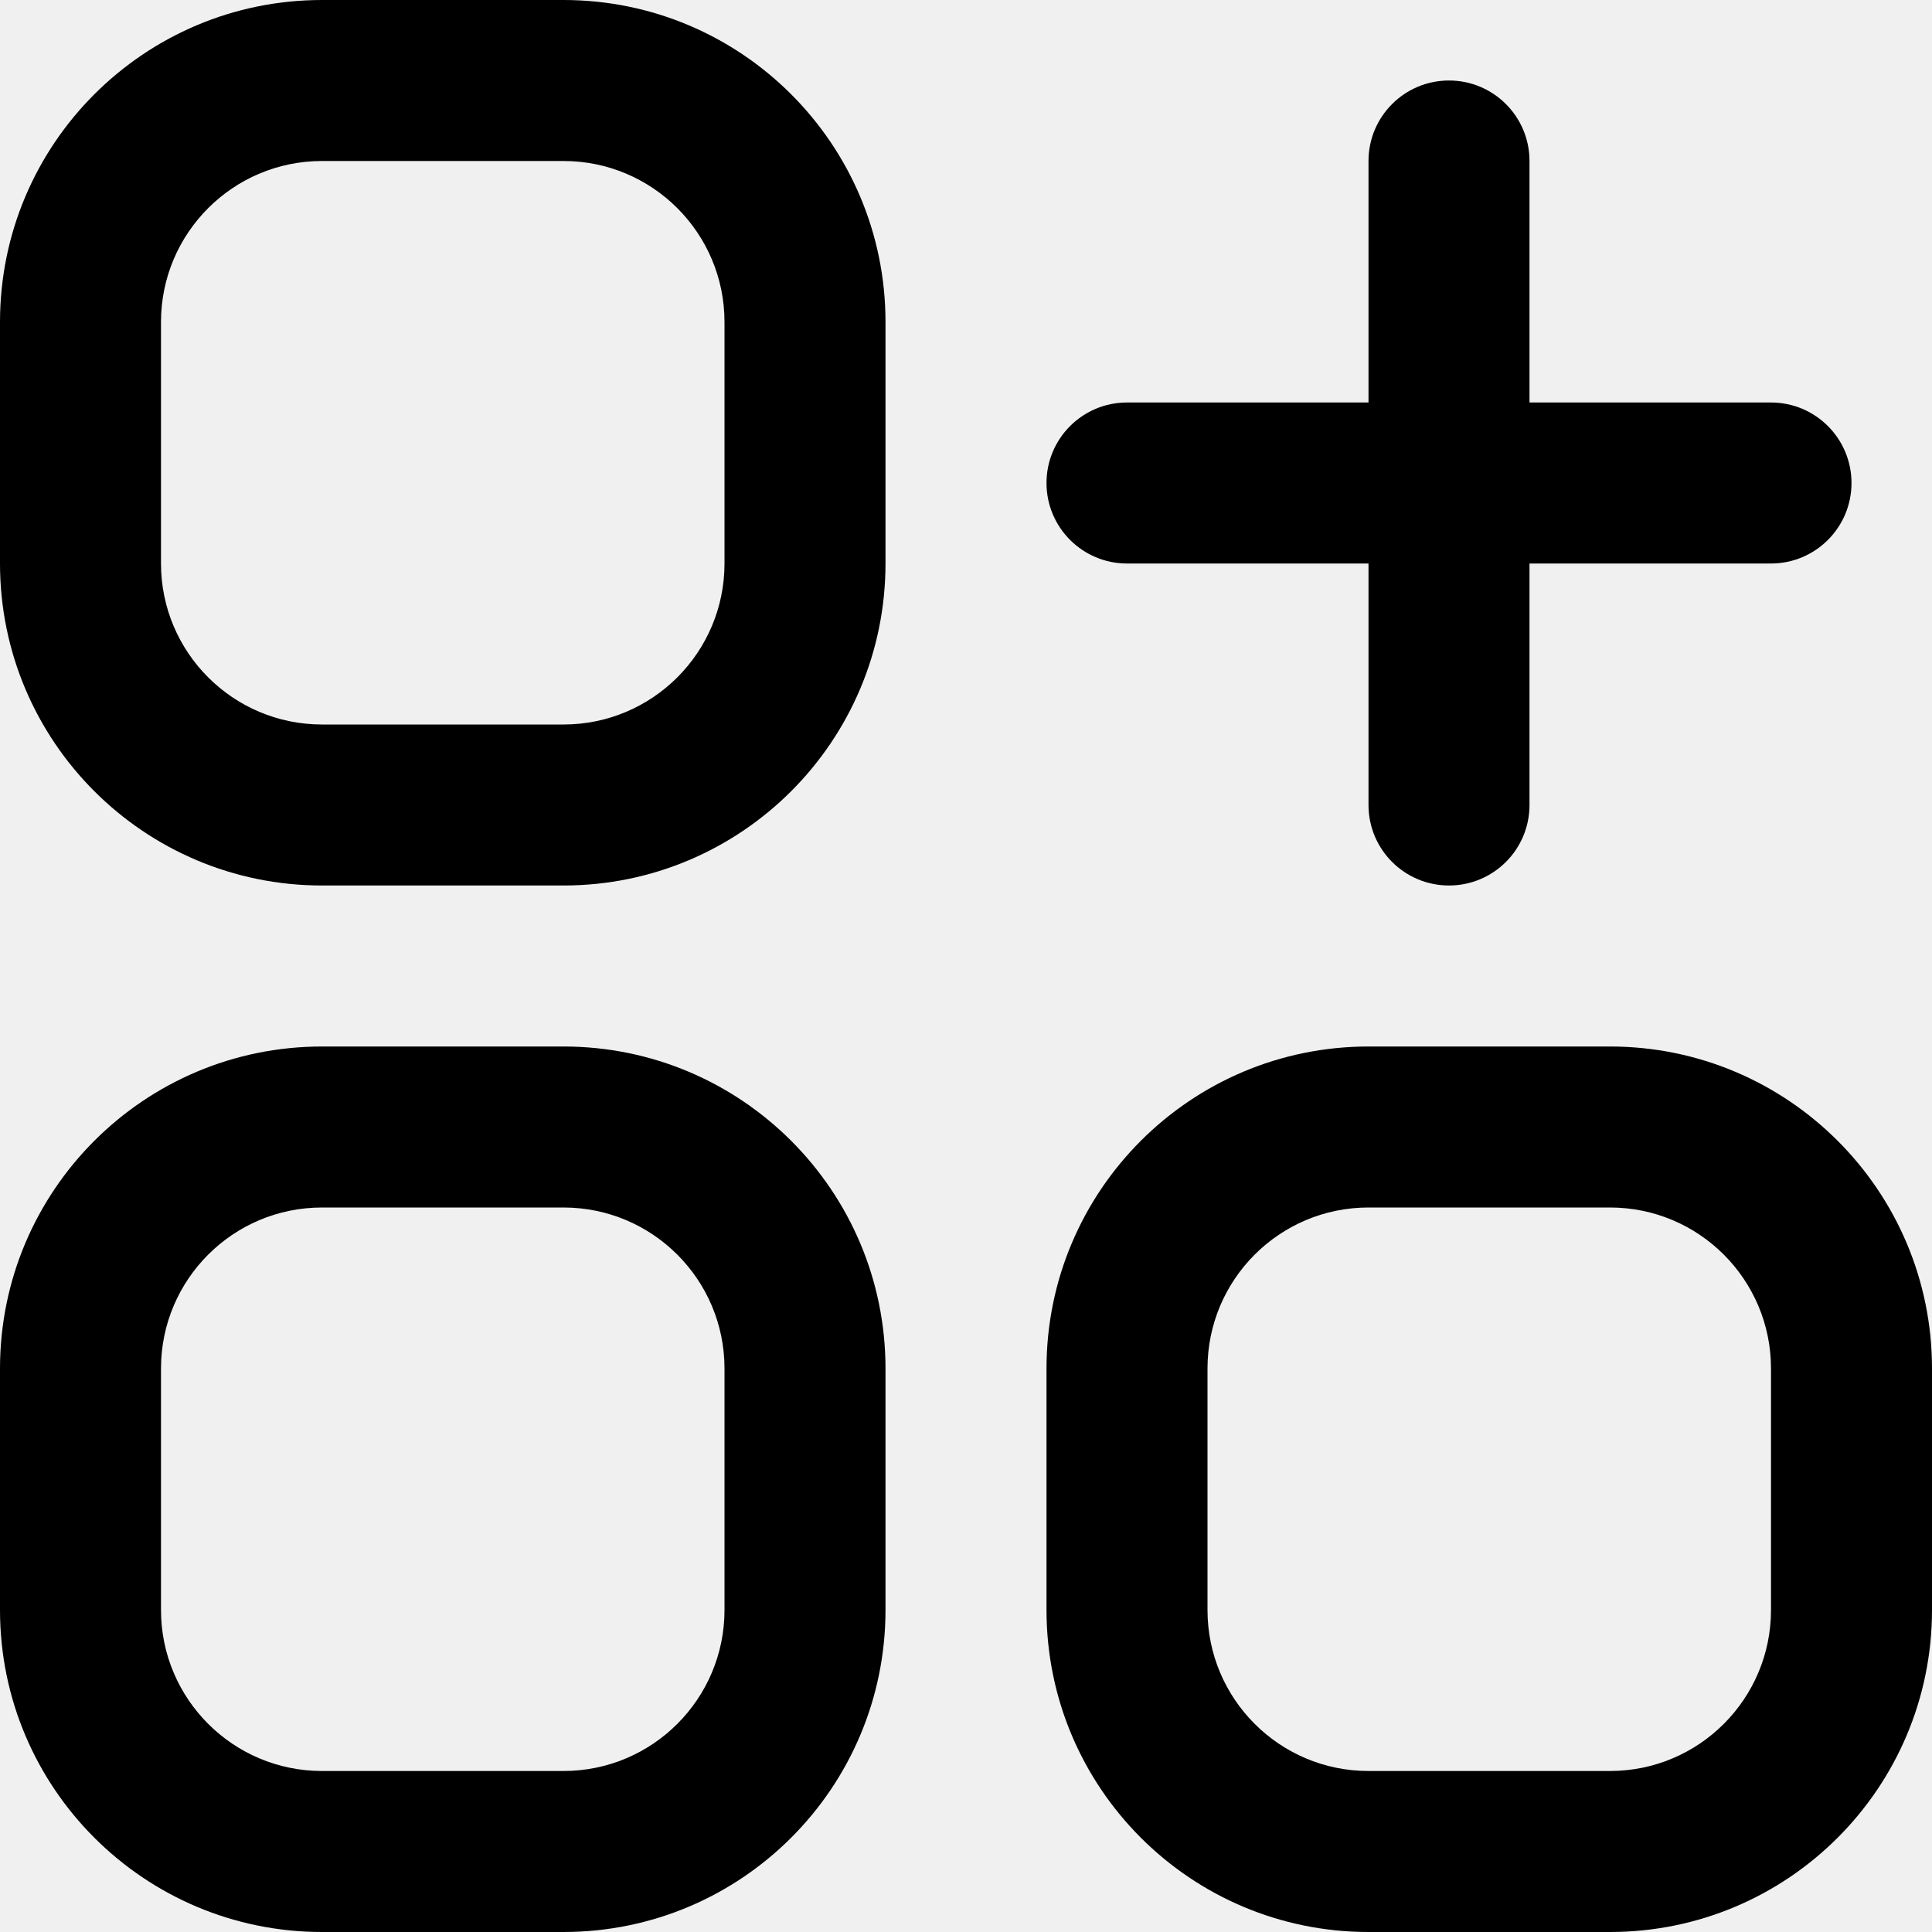
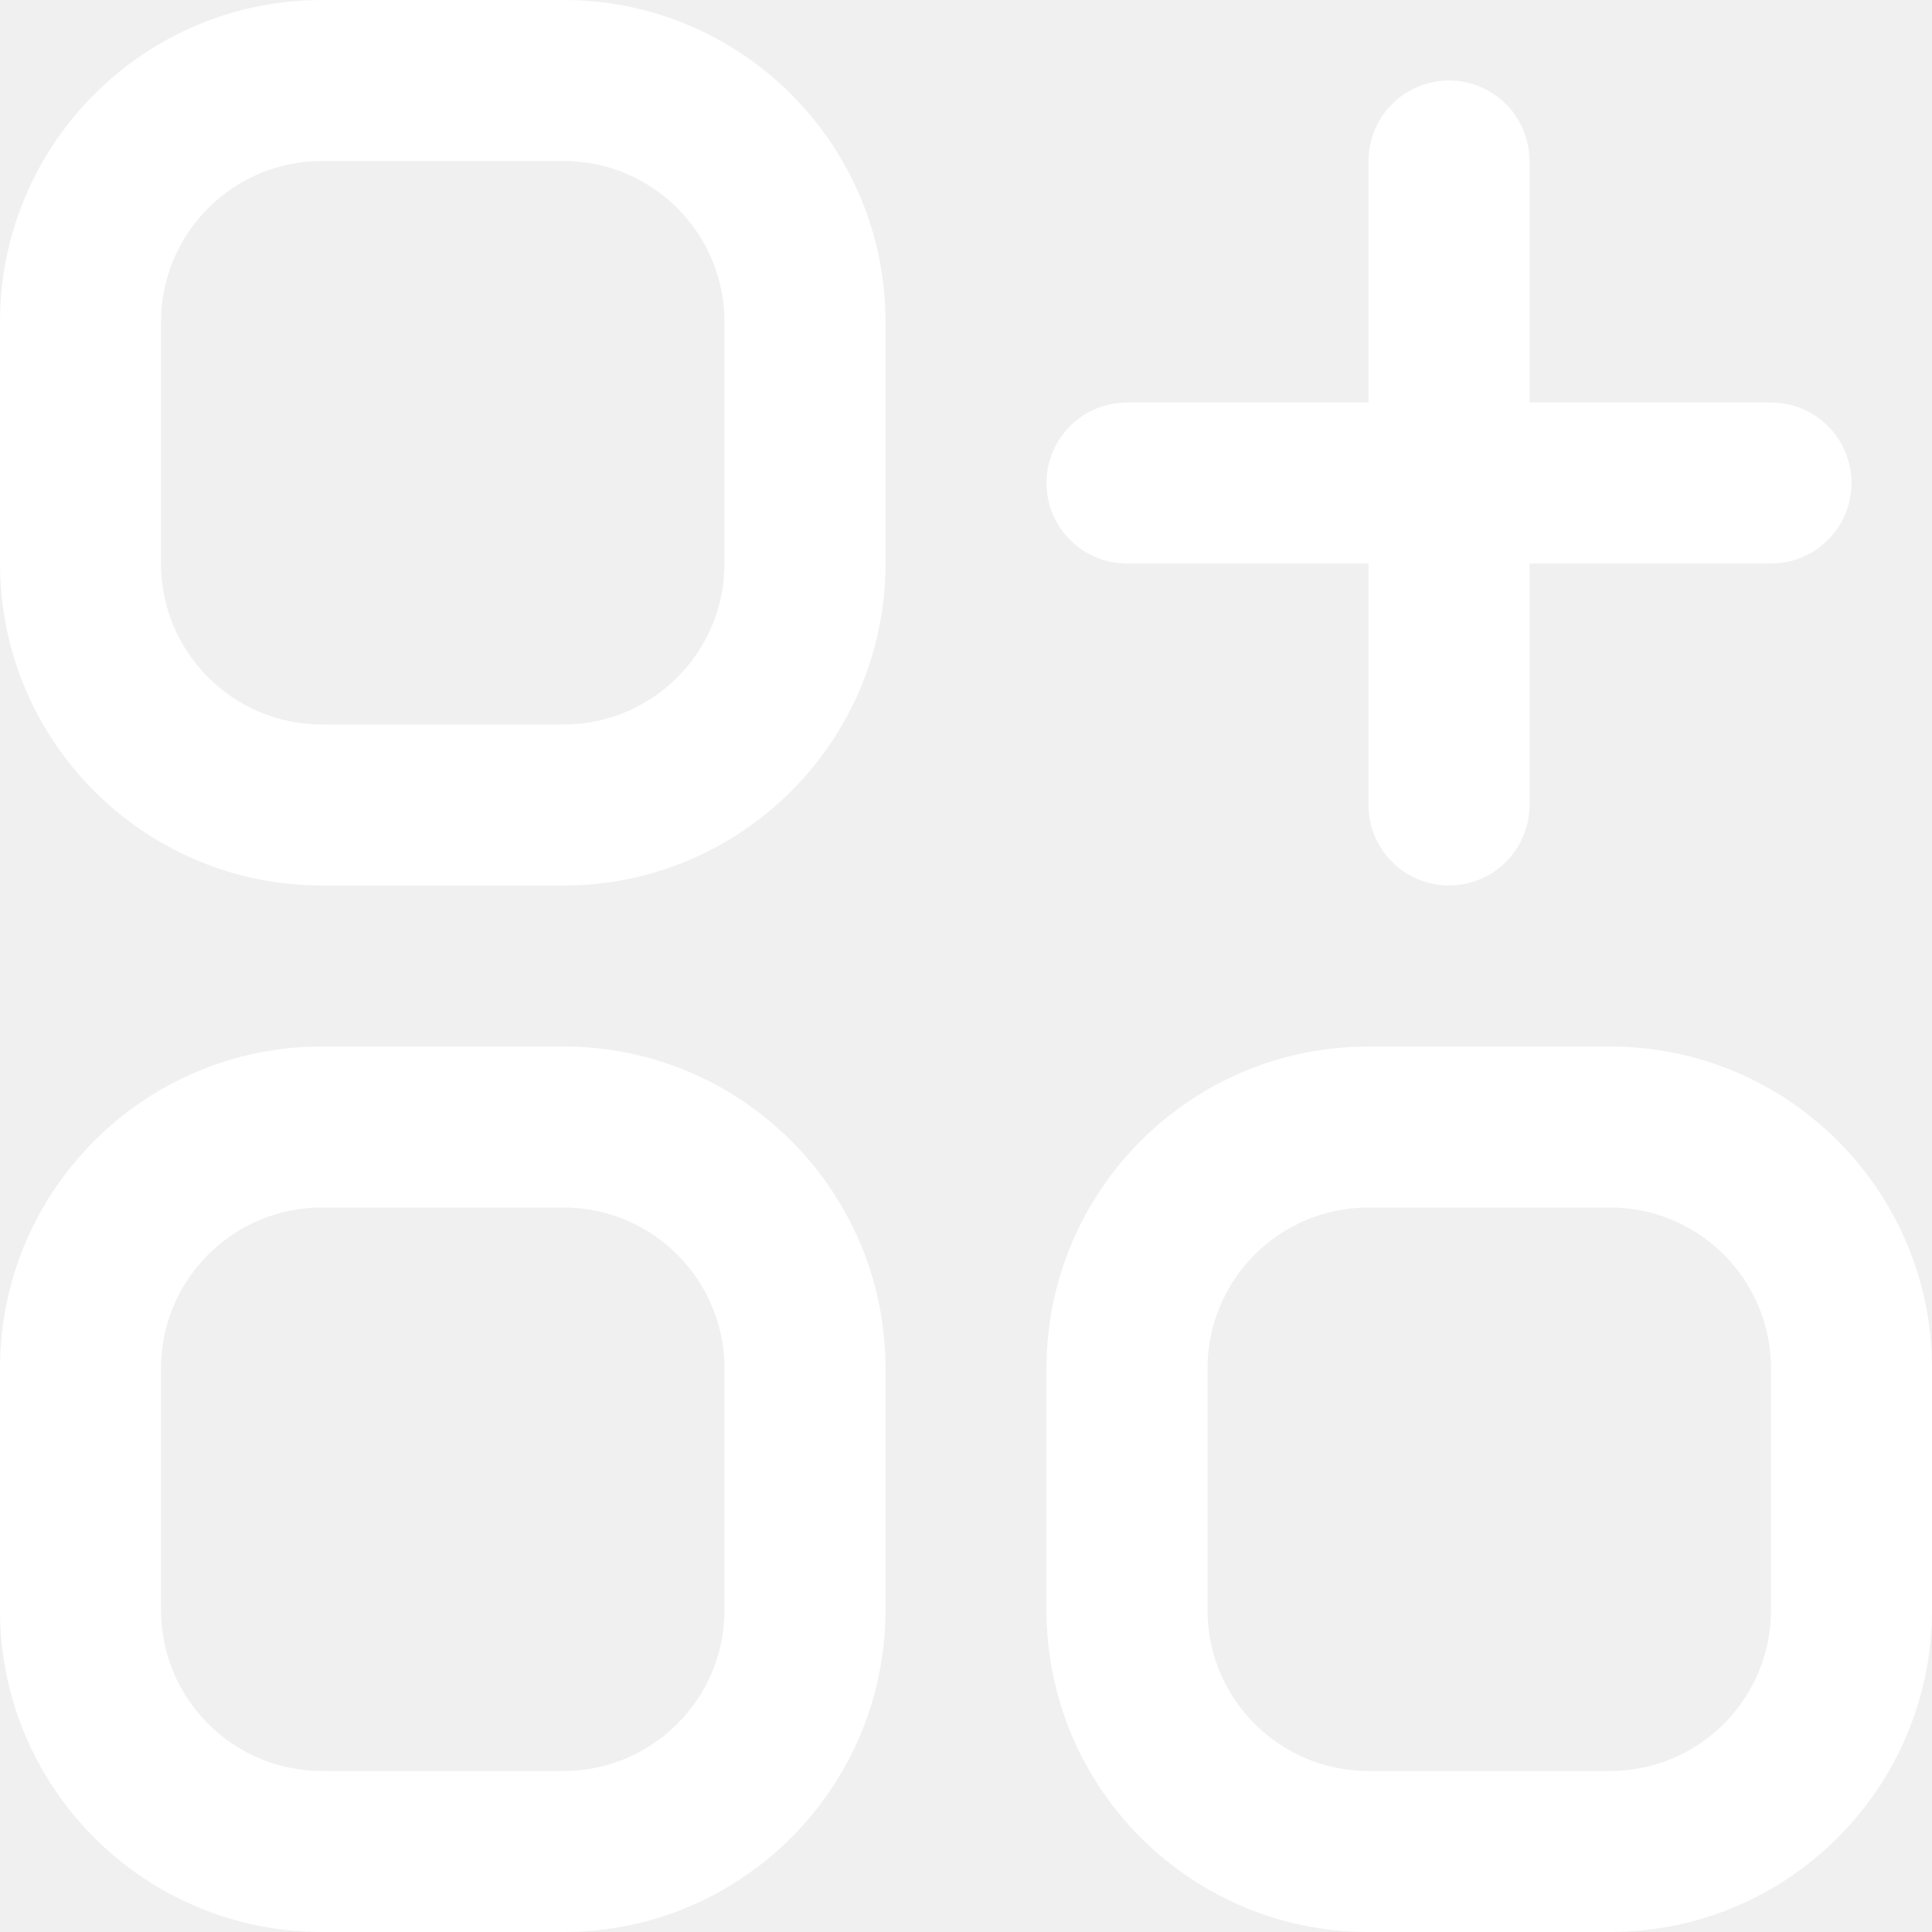
- <svg xmlns="http://www.w3.org/2000/svg" id="Outline" viewBox="0 0 24 24" width="512" height="512">
+ <svg xmlns="http://www.w3.org/2000/svg" id="Outline" viewBox="0 0 24 24" width="512" height="512" fill="#fff">
  <path d="M7,0H4A4,4,0,0,0,0,4V7a4,4,0,0,0,4,4H7a4,4,0,0,0,4-4V4A4,4,0,0,0,7,0ZM9,7A2,2,0,0,1,7,9H4A2,2,0,0,1,2,7V4A2,2,0,0,1,4,2H7A2,2,0,0,1,9,4Z" />
  <path d="M7,13H4a4,4,0,0,0-4,4v3a4,4,0,0,0,4,4H7a4,4,0,0,0,4-4V17A4,4,0,0,0,7,13Zm2,7a2,2,0,0,1-2,2H4a2,2,0,0,1-2-2V17a2,2,0,0,1,2-2H7a2,2,0,0,1,2,2Z" />
  <path d="M20,13H17a4,4,0,0,0-4,4v3a4,4,0,0,0,4,4h3a4,4,0,0,0,4-4V17A4,4,0,0,0,20,13Zm2,7a2,2,0,0,1-2,2H17a2,2,0,0,1-2-2V17a2,2,0,0,1,2-2h3a2,2,0,0,1,2,2Z" />
  <path d="M14,7h3v3a1,1,0,0,0,2,0V7h3a1,1,0,0,0,0-2H19V2a1,1,0,0,0-2,0V5H14a1,1,0,0,0,0,2Z" />
</svg>
